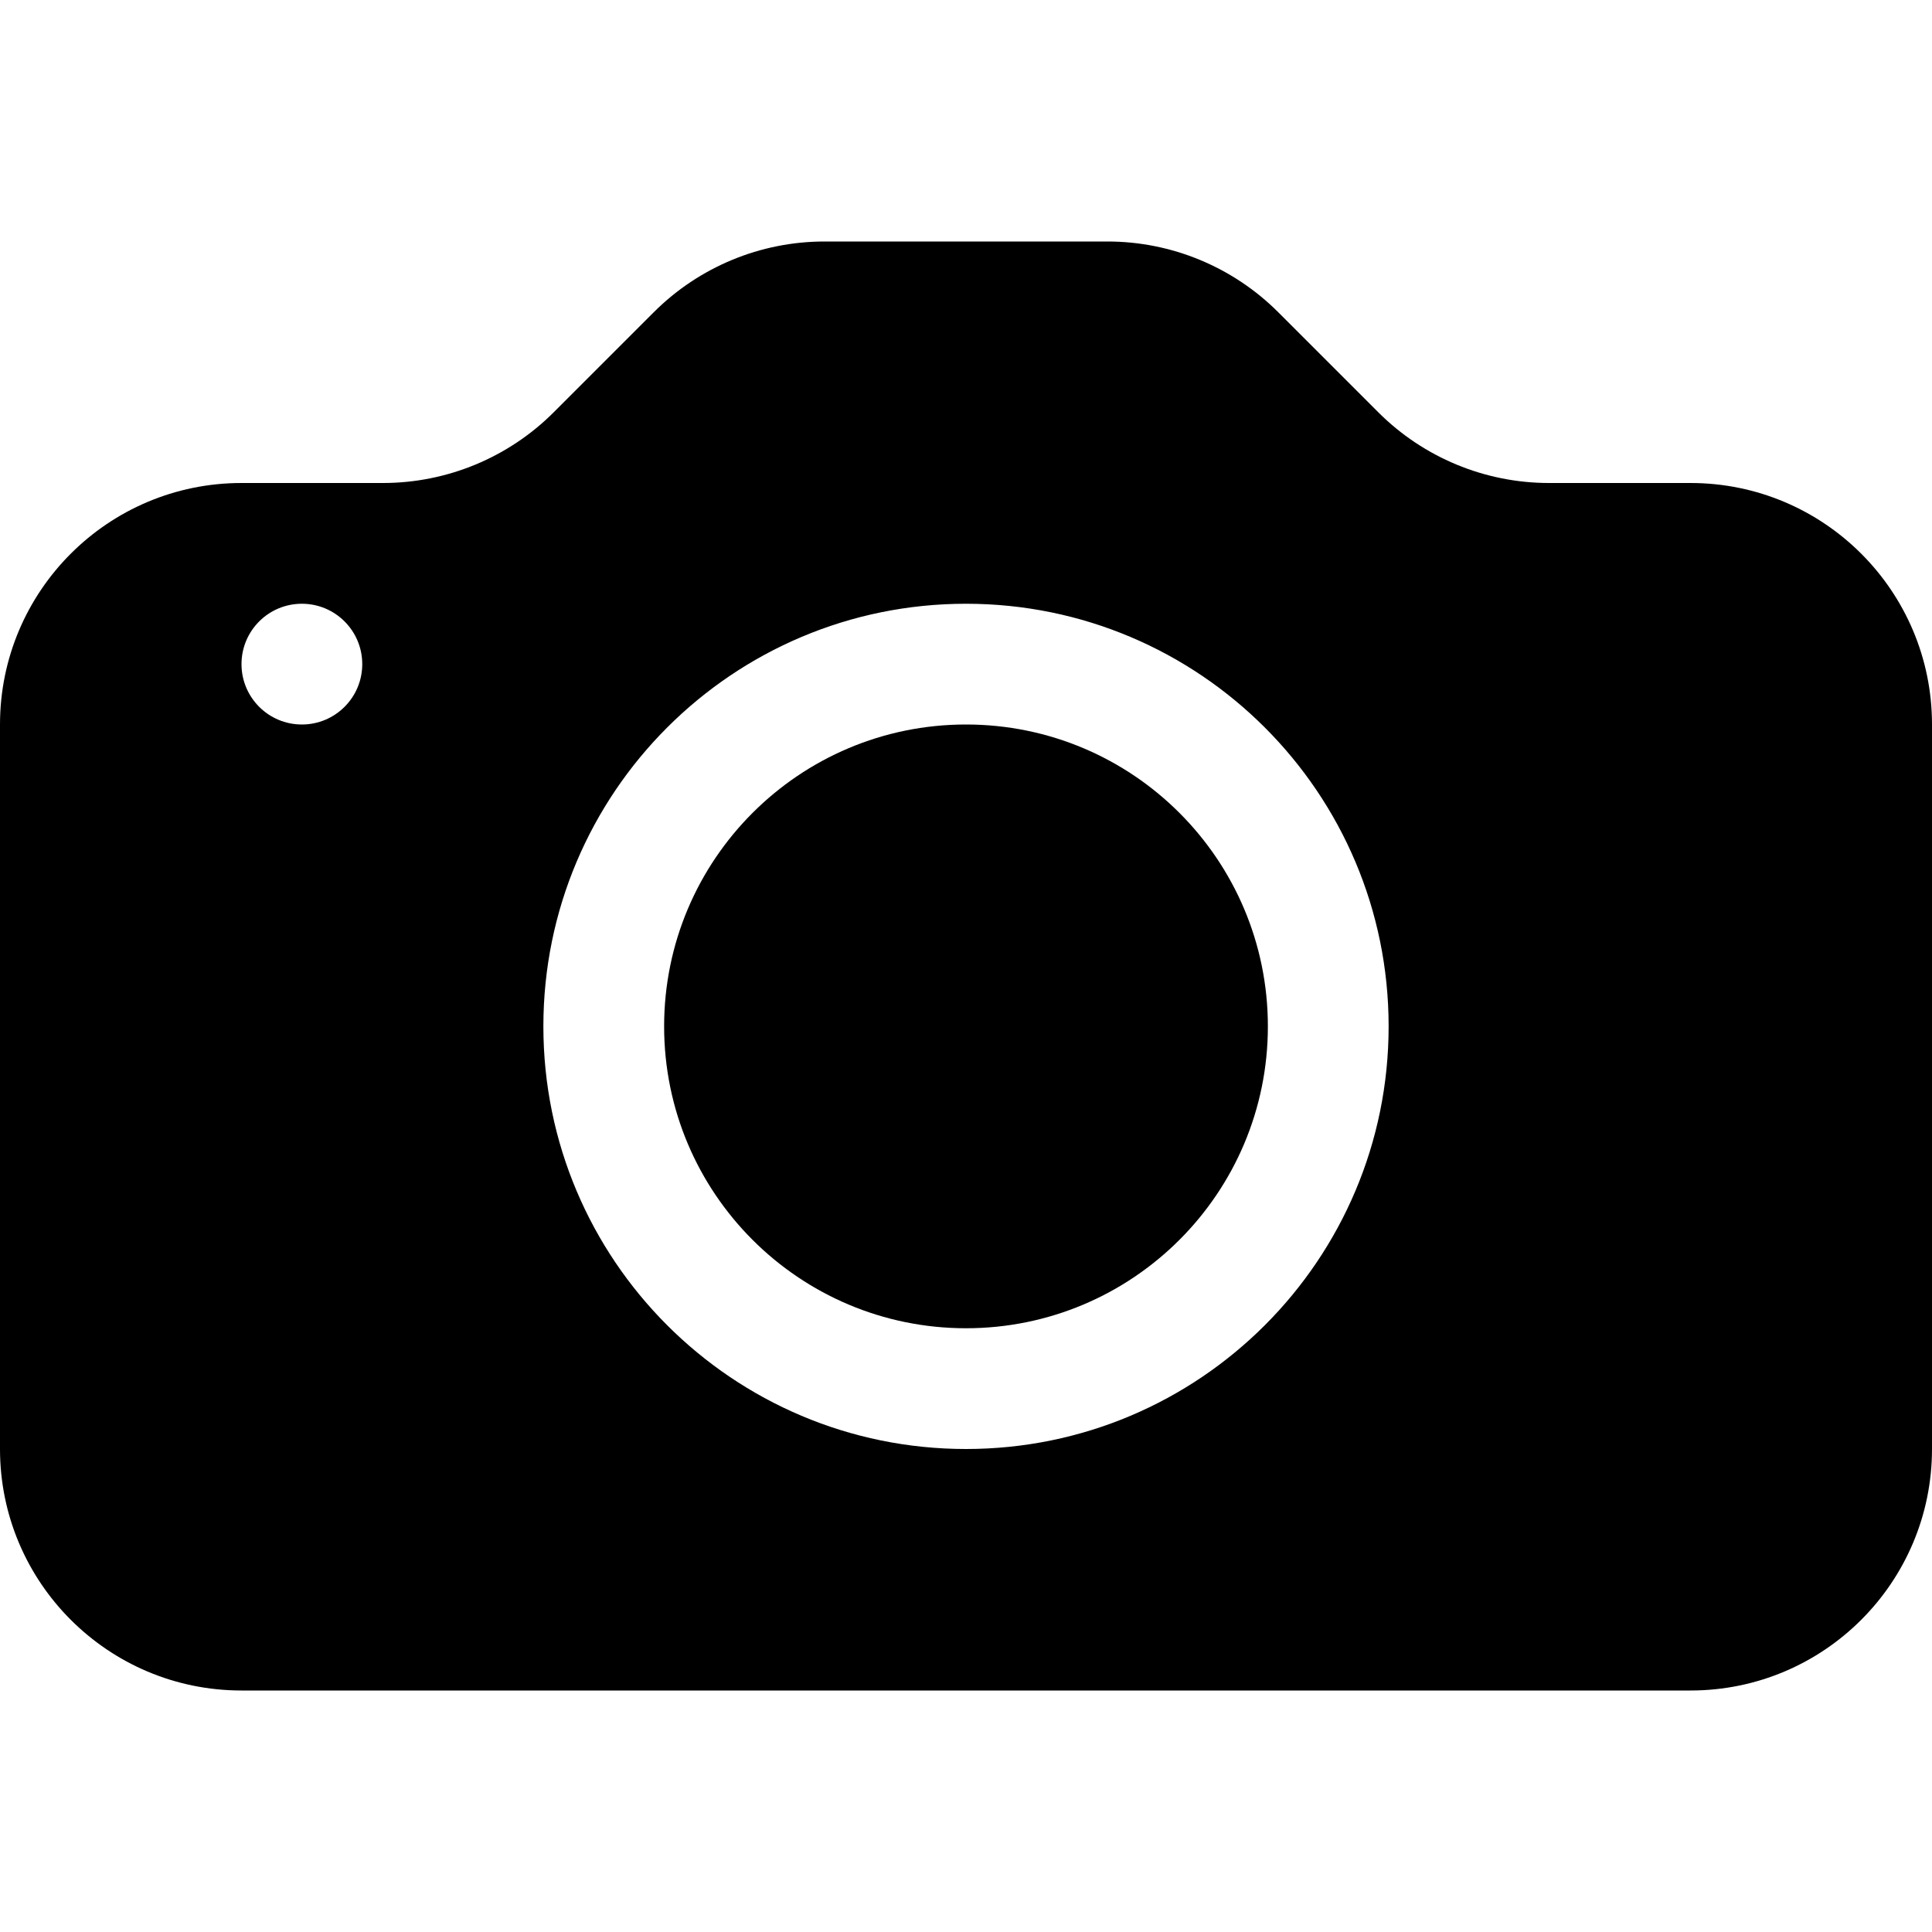
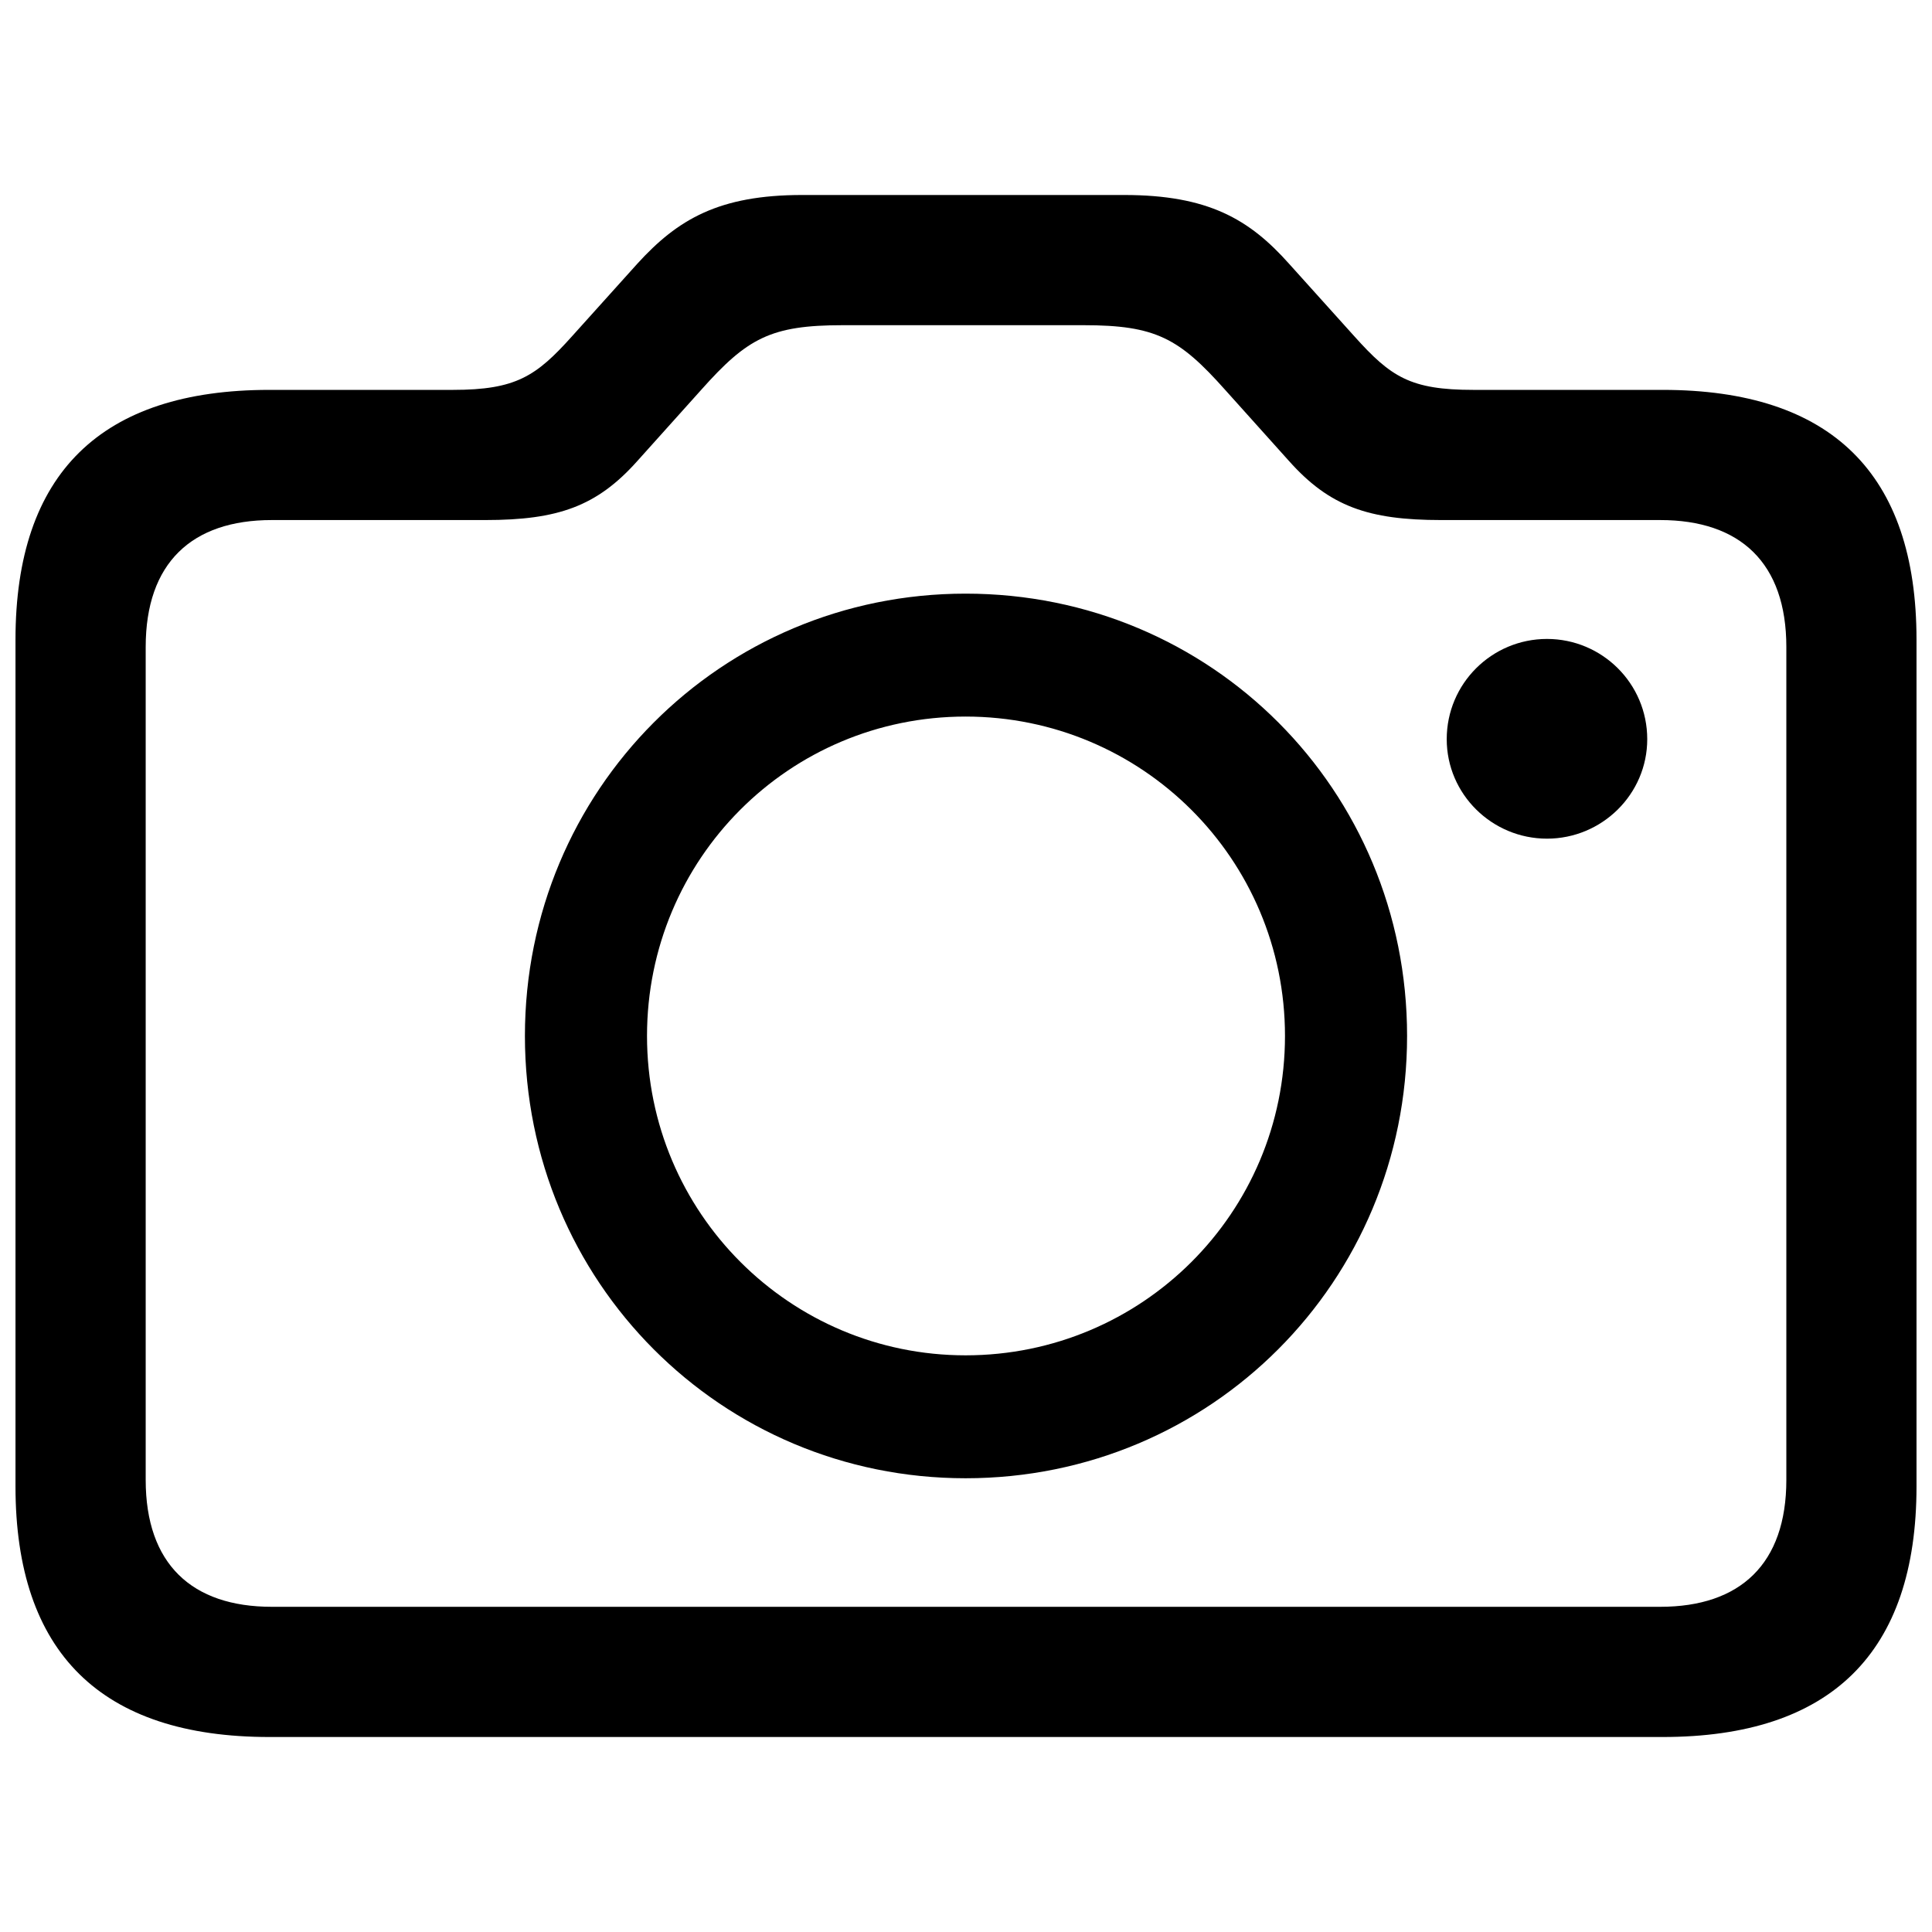
- <svg xmlns="http://www.w3.org/2000/svg" xml:space="preserve" viewBox="0 0 512 512">
-   <circle cx="256" cy="272" r="80" />
-   <path d="M64 128c-35.35 0-64 28.65-64 64v192c0 35.35 28.65 64 64 64h384c35.35 0 64-28.65 64-64V192c0-35.35-28.65-64-64-64h-37.5c-16.97 0-33.25-6.75-45.25-18.75l-26.5-26.5c-12-12-28.28-18.75-45.25-18.75h-75c-16.97 0-33.25 6.75-45.25 18.75l-26.5 26.5c-12 12-28.28 18.75-45.25 18.75zm16 64c-8.84 0-16-7.16-16-16s7.16-16 16-16 16 7.16 16 16-7.16 16-16 16m288 80c0 61.86-50.14 112-112 112s-112-50.14-112-112 50.14-112 112-112 112 50.14 112 112" />
+ <svg xmlns="http://www.w3.org/2000/svg" fill="#000000" width="800px" height="800px" viewBox="0 0 56 56">
+   <path d="M 7.809 50.348 L 48.191 50.348 C 53.066 50.348 55.551 47.91 55.551 43.082 L 55.551 18.543 C 55.551 13.715 53.066 11.301 48.191 11.301 L 42.707 11.301 C 40.879 11.301 40.316 10.926 39.262 9.754 L 37.363 7.644 C 36.215 6.356 35.02 5.652 32.582 5.652 L 23.254 5.652 C 20.84 5.652 19.645 6.356 18.473 7.644 L 16.574 9.754 C 15.543 10.902 14.957 11.301 13.129 11.301 L 7.809 11.301 C 2.934 11.301 .449 13.715 .449 18.543 L .449 43.082 C .449 47.91 2.934 50.348 7.809 50.348 Z M 7.879 46.574 C 5.559 46.574 4.223 45.332 4.223 42.895 L 4.223 18.754 C 4.223 16.316 5.559 15.074 7.879 15.074 L 14.066 15.074 C 16.176 15.074 17.301 14.676 18.473 13.363 L 20.324 11.301 C 21.66 9.801 22.34 9.426 24.426 9.426 L 31.41 9.426 C 33.496 9.426 34.176 9.801 35.512 11.301 L 37.363 13.363 C 38.535 14.676 39.66 15.074 41.77 15.074 L 48.121 15.074 C 50.442 15.074 51.778 16.316 51.778 18.754 L 51.778 42.895 C 51.778 45.332 50.442 46.574 48.121 46.574 Z M 27.988 42.848 C 35.09 42.848 40.785 37.152 40.785 30.027 C 40.785 22.902 35.113 17.207 27.988 17.207 C 20.91 17.207 15.215 22.902 15.215 30.027 C 15.215 37.152 20.91 42.848 27.988 42.848 Z M 44.84 24.309 C 46.434 24.309 47.746 23.02 47.746 21.426 C 47.746 19.809 46.434 18.52 44.84 18.52 C 43.246 18.52 41.934 19.809 41.934 21.426 C 41.934 23.02 43.246 24.309 44.84 24.309 Z M 27.988 39.285 C 22.902 39.285 18.754 35.16 18.754 30.027 C 18.754 24.895 22.879 20.77 27.988 20.77 C 33.098 20.77 37.246 24.895 37.246 30.027 C 37.246 35.16 33.098 39.285 27.988 39.285 Z" />
</svg>
